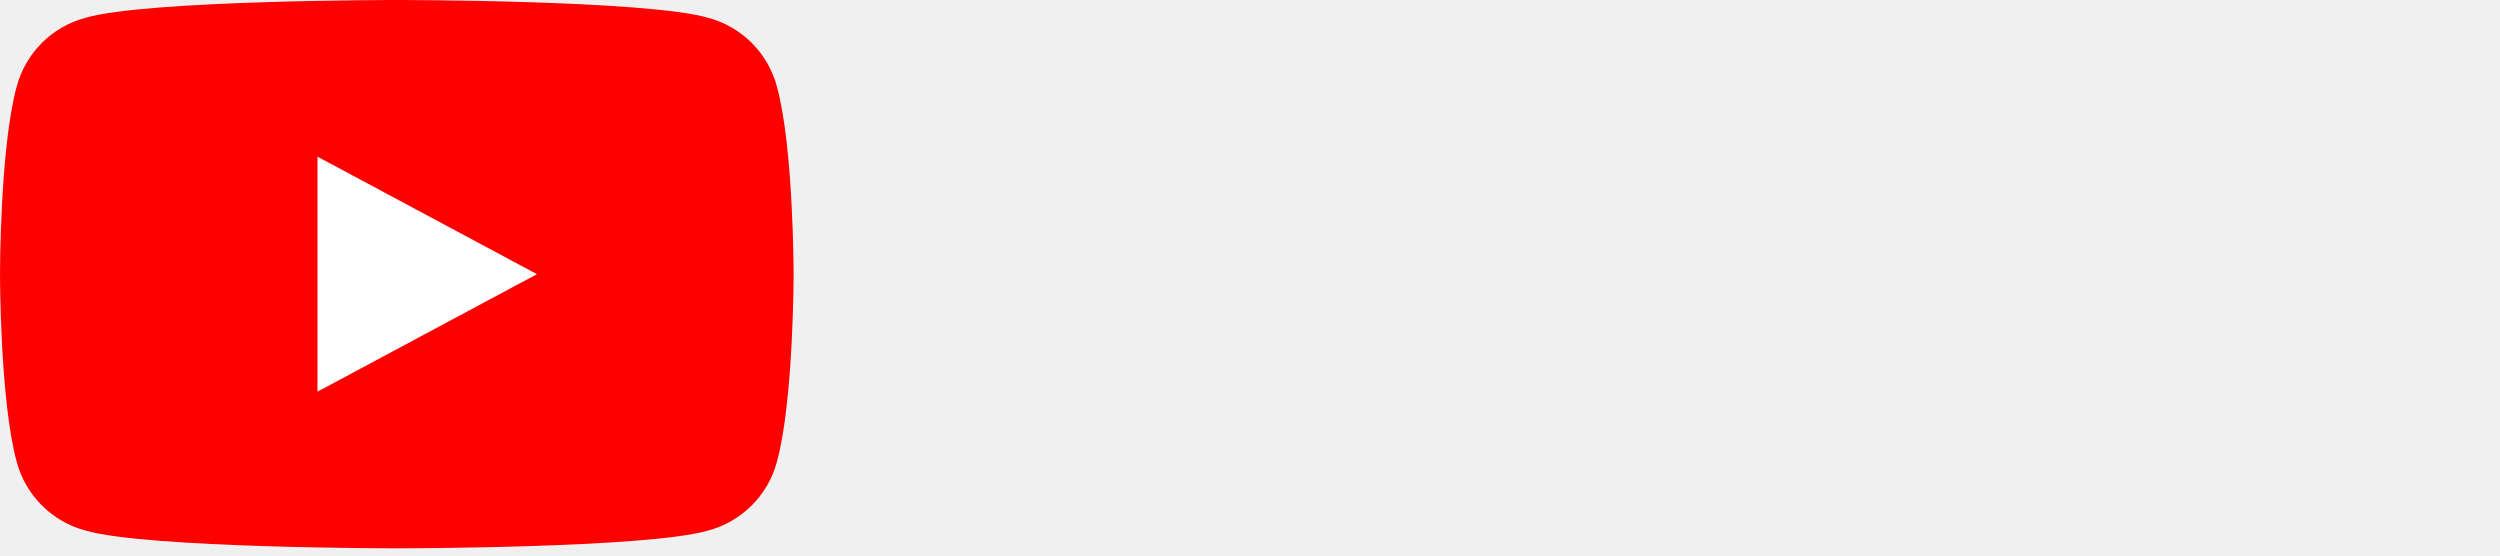
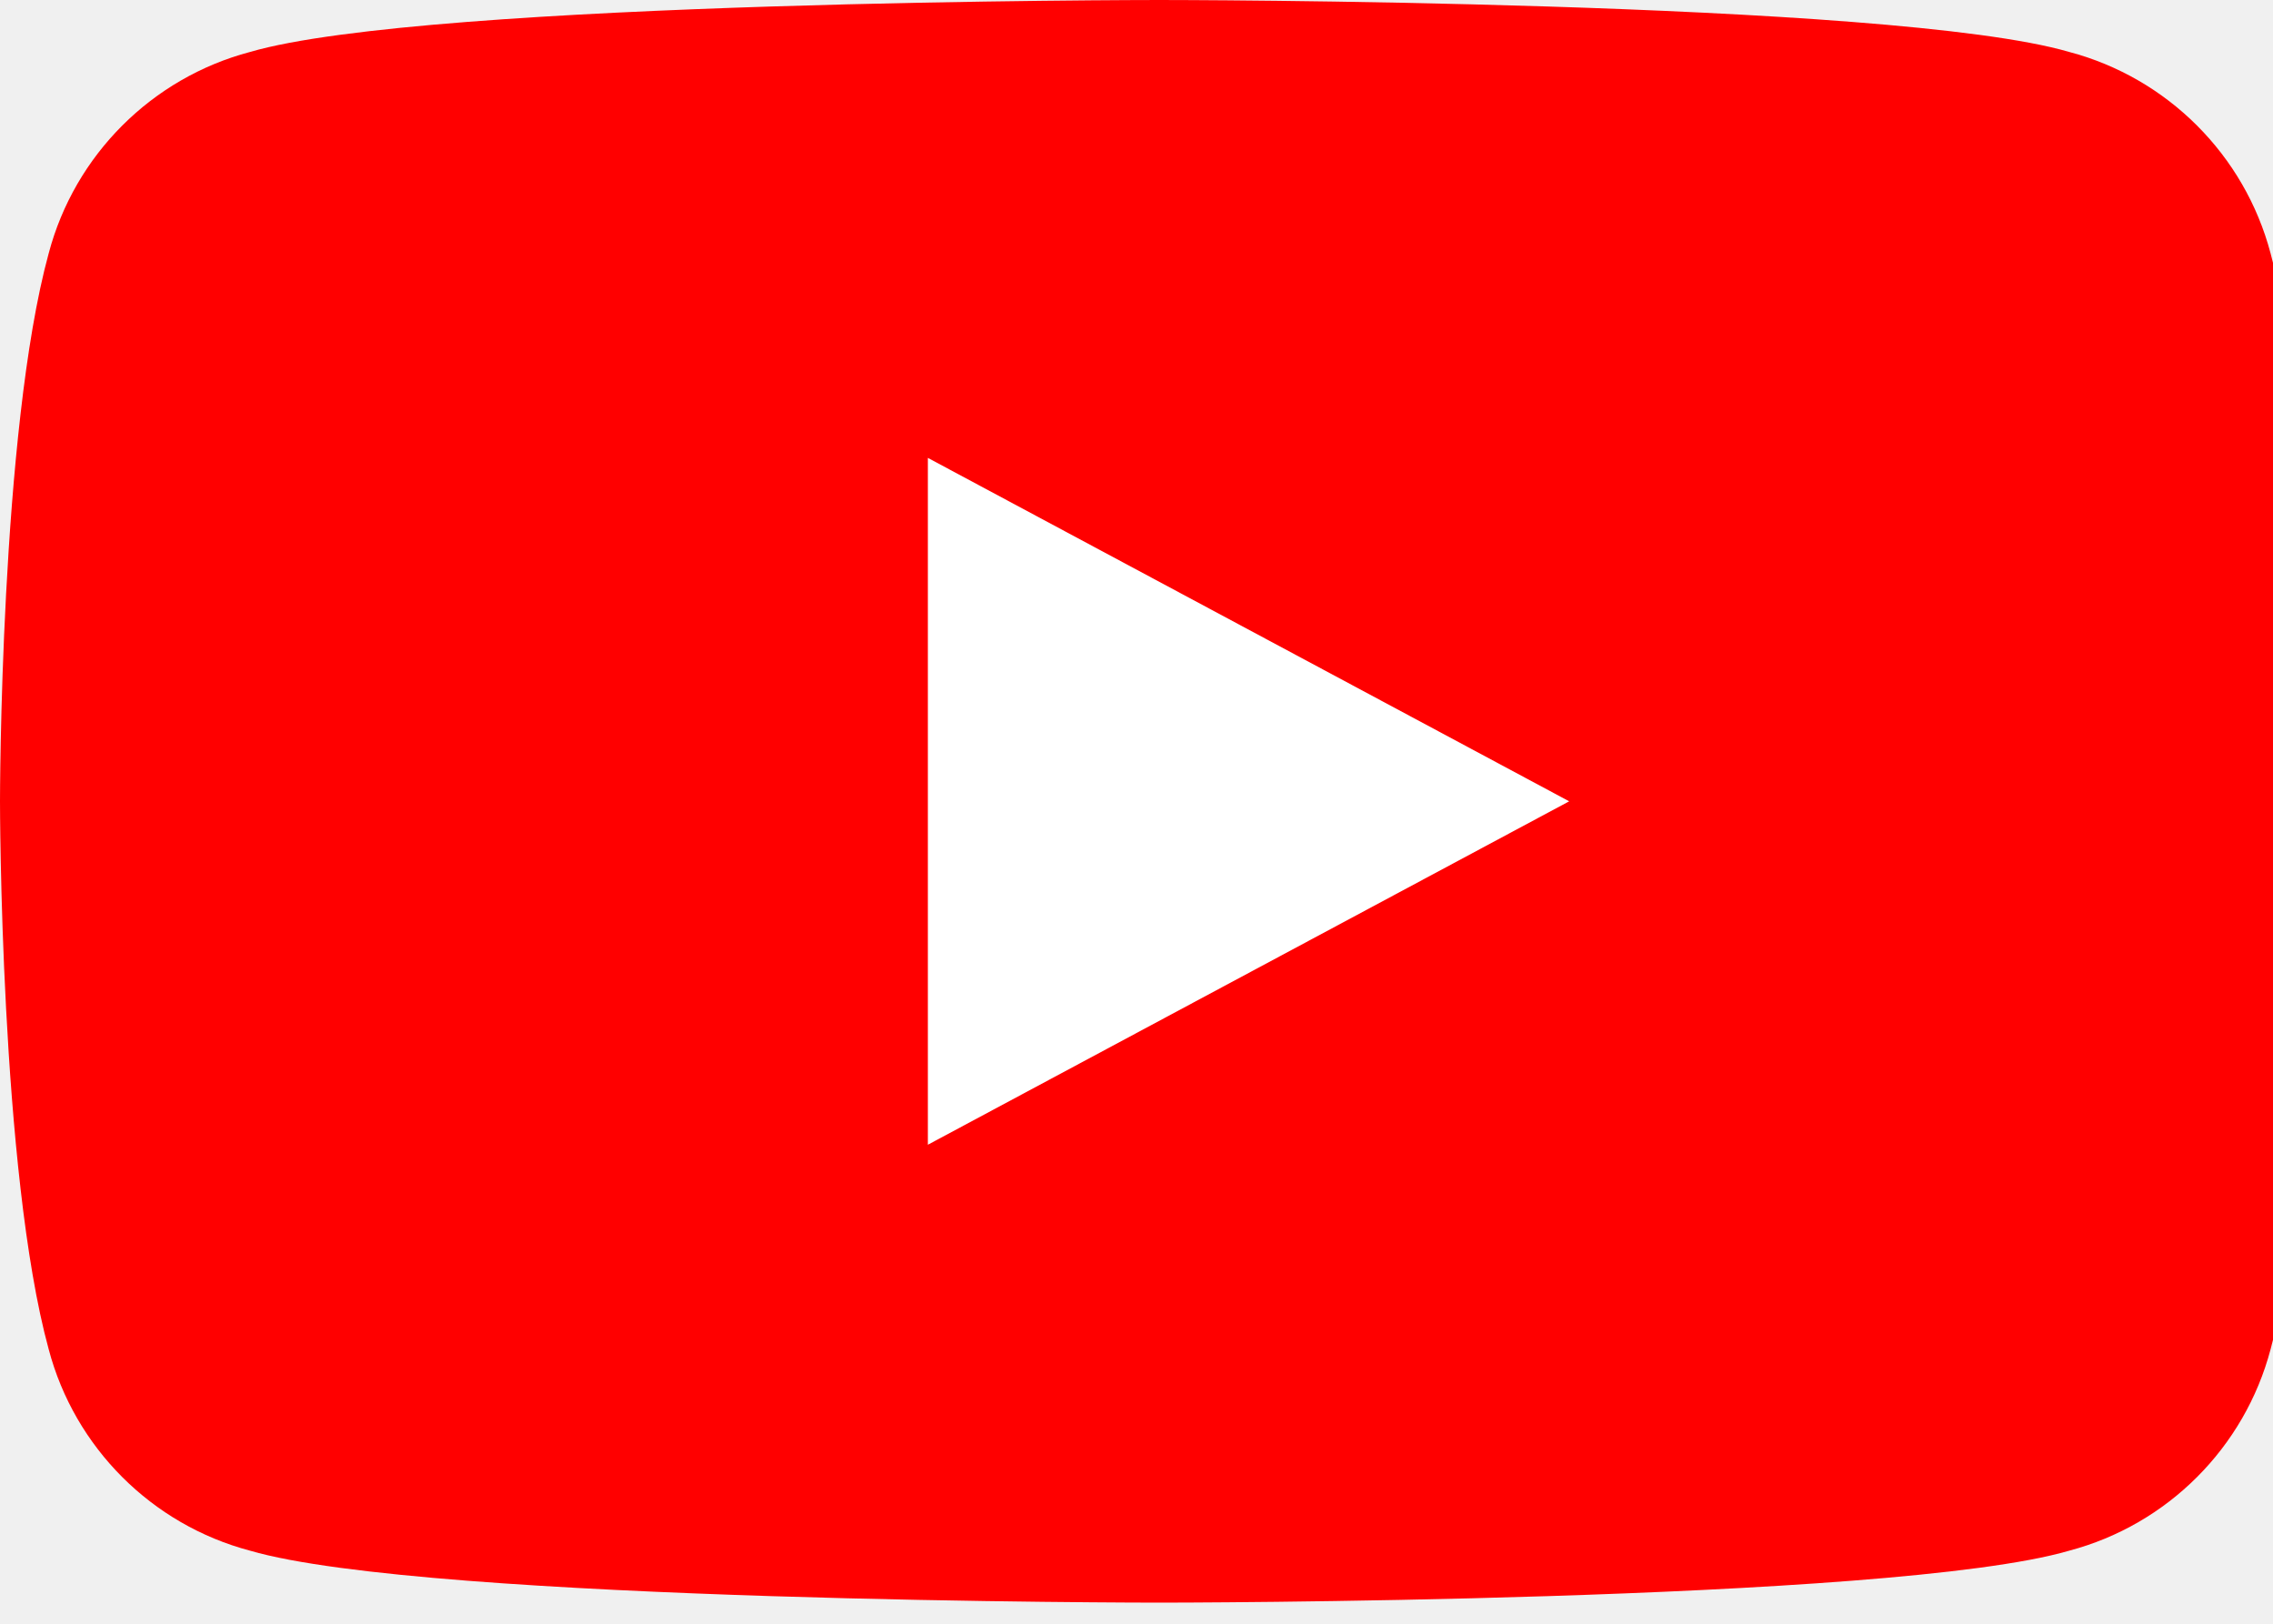
- <svg xmlns="http://www.w3.org/2000/svg" viewBox="0 0 90 20" width="90" height="20">
+ <svg xmlns="http://www.w3.org/2000/svg" viewBox="0 0 28 20" width="28" height="20">
  <path fill="#FF0000" d="M27.97 3.12c-.32-1.21-1.27-2.16-2.48-2.48C23.3 0 14.28 0 14.28 0S5.27 0 3.08.64C1.87.96.92 1.91.6 3.12 0 5.31 0 9.87 0 9.87s0 4.56.6 6.75c.32 1.21 1.27 2.16 2.48 2.48 2.19.64 11.2.64 11.2.64s9.02 0 11.21-.64c1.21-.32 2.16-1.27 2.48-2.48.6-2.19.6-6.75.6-6.75s0-4.56-.6-6.75z" />
  <polygon fill="#FFFFFF" points="11.43,14.1 19.33,9.87 11.43,5.64" />
</svg>
